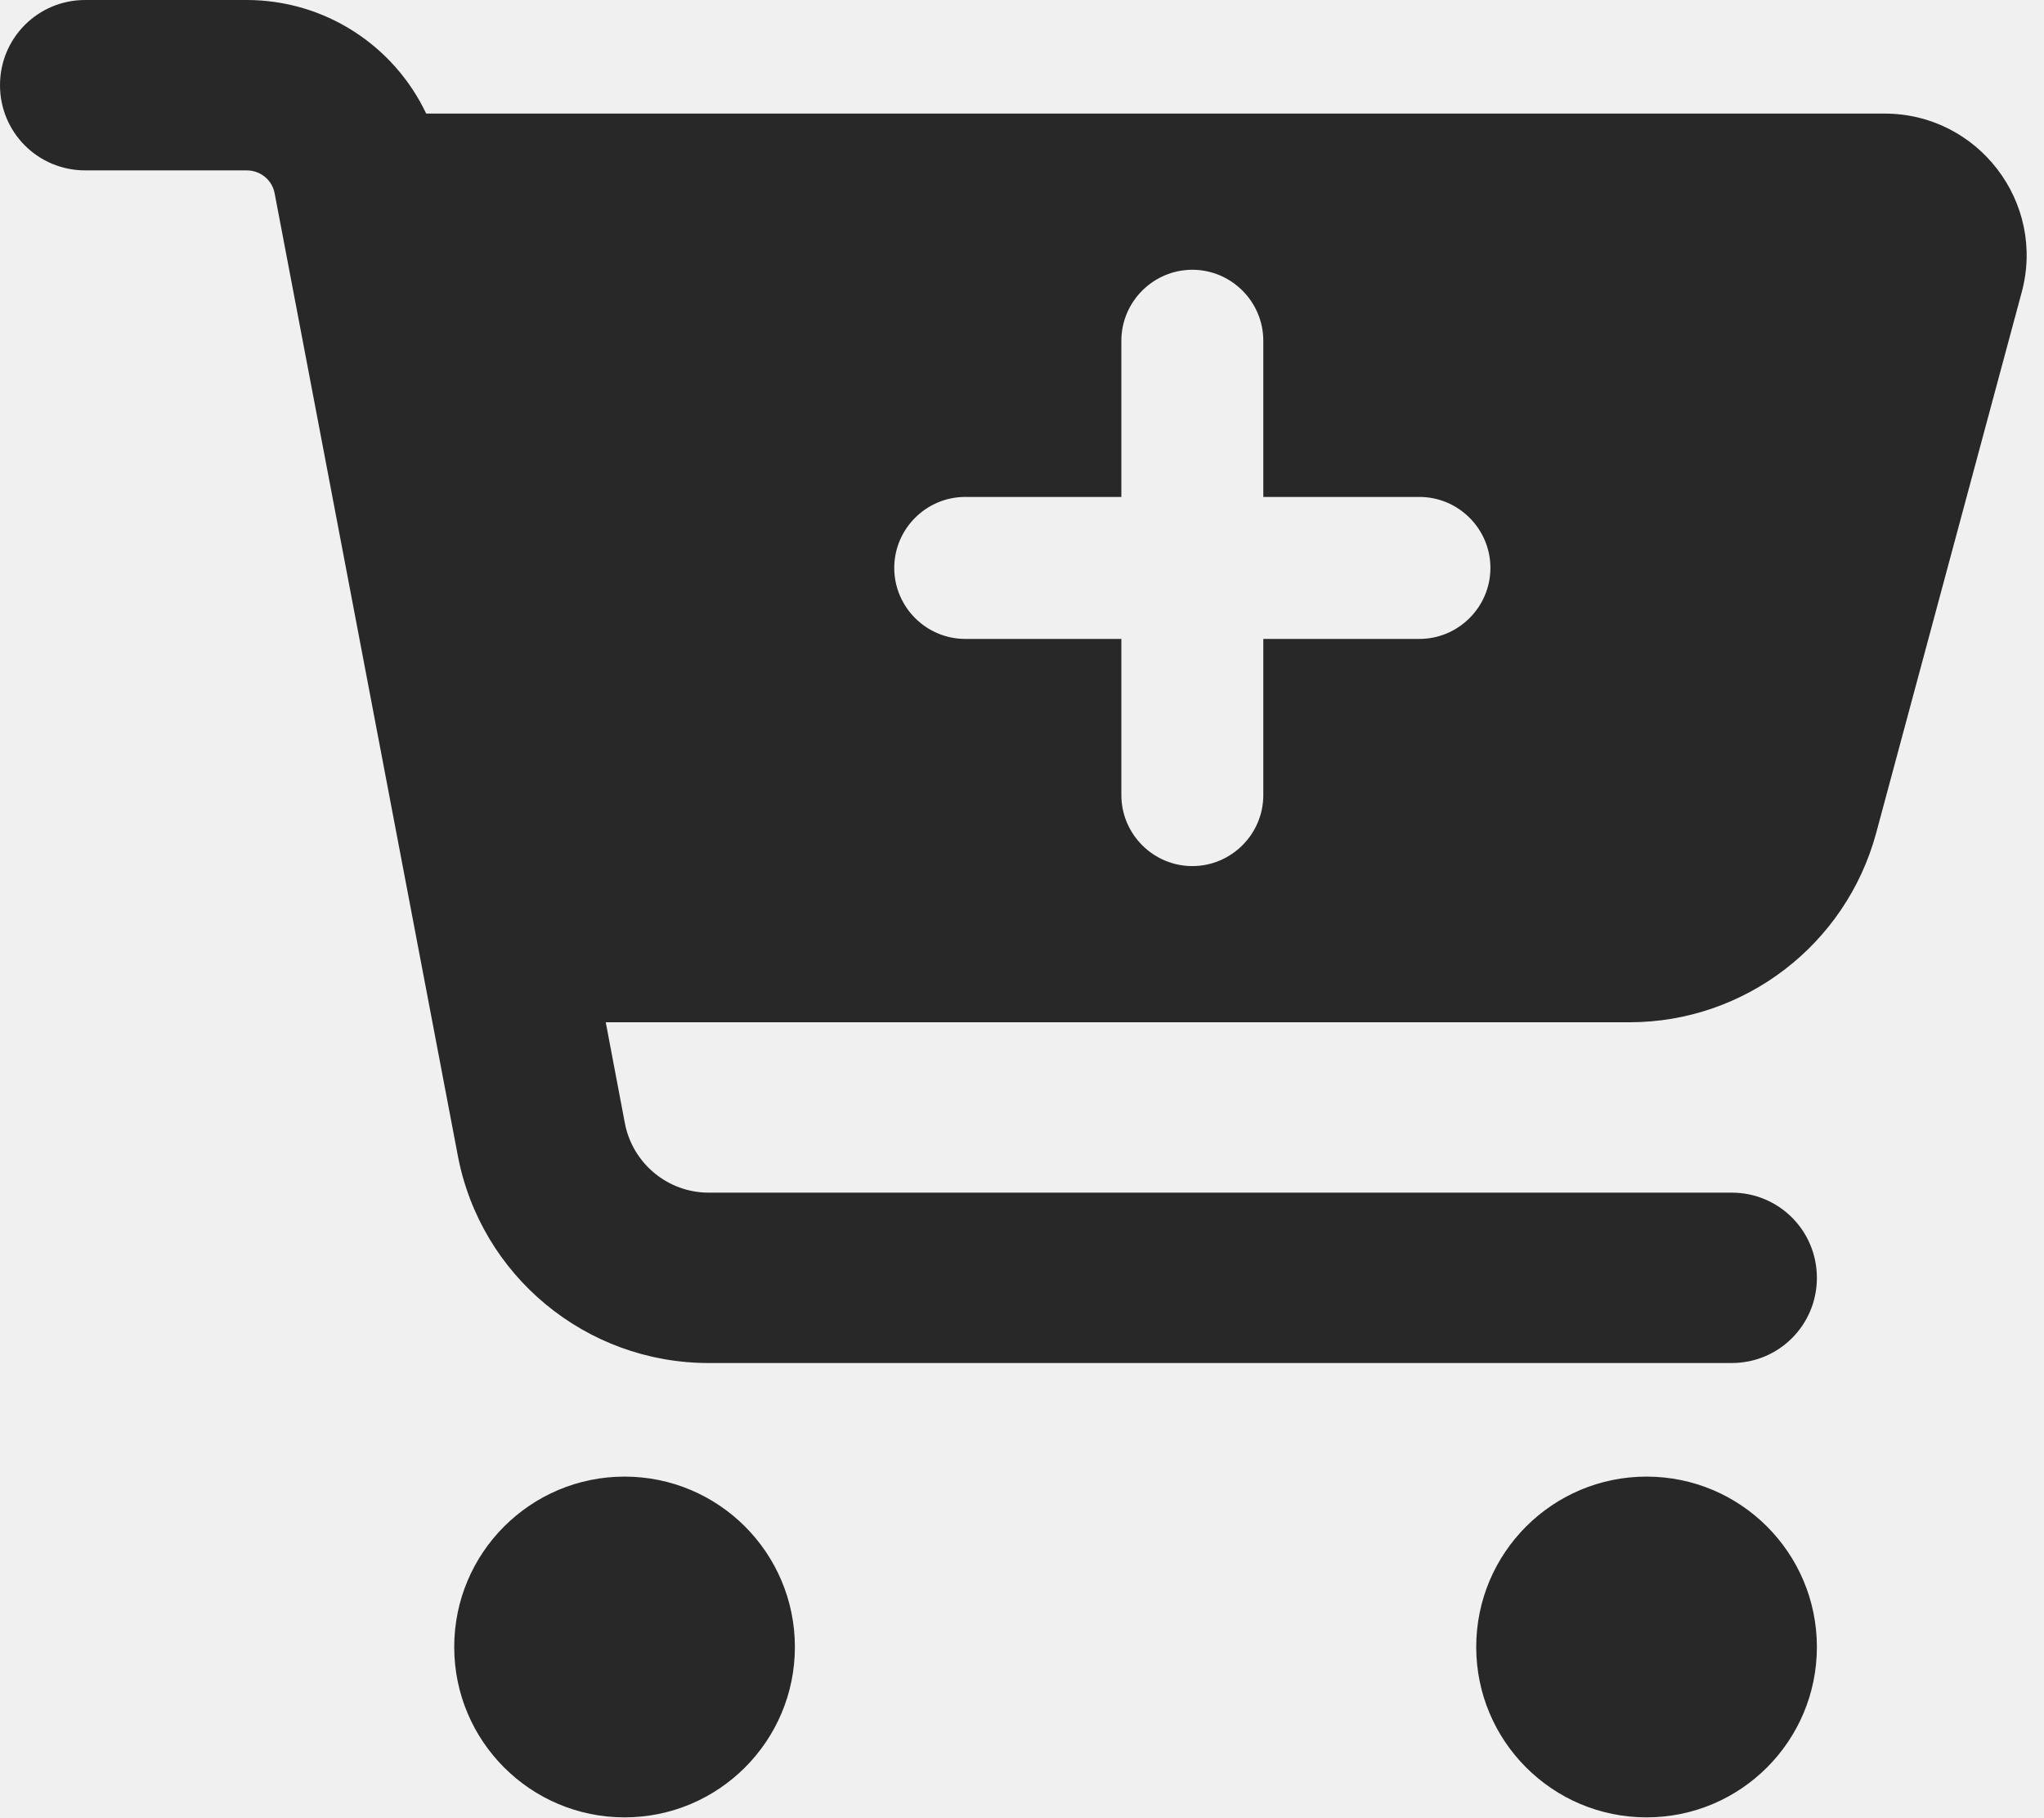
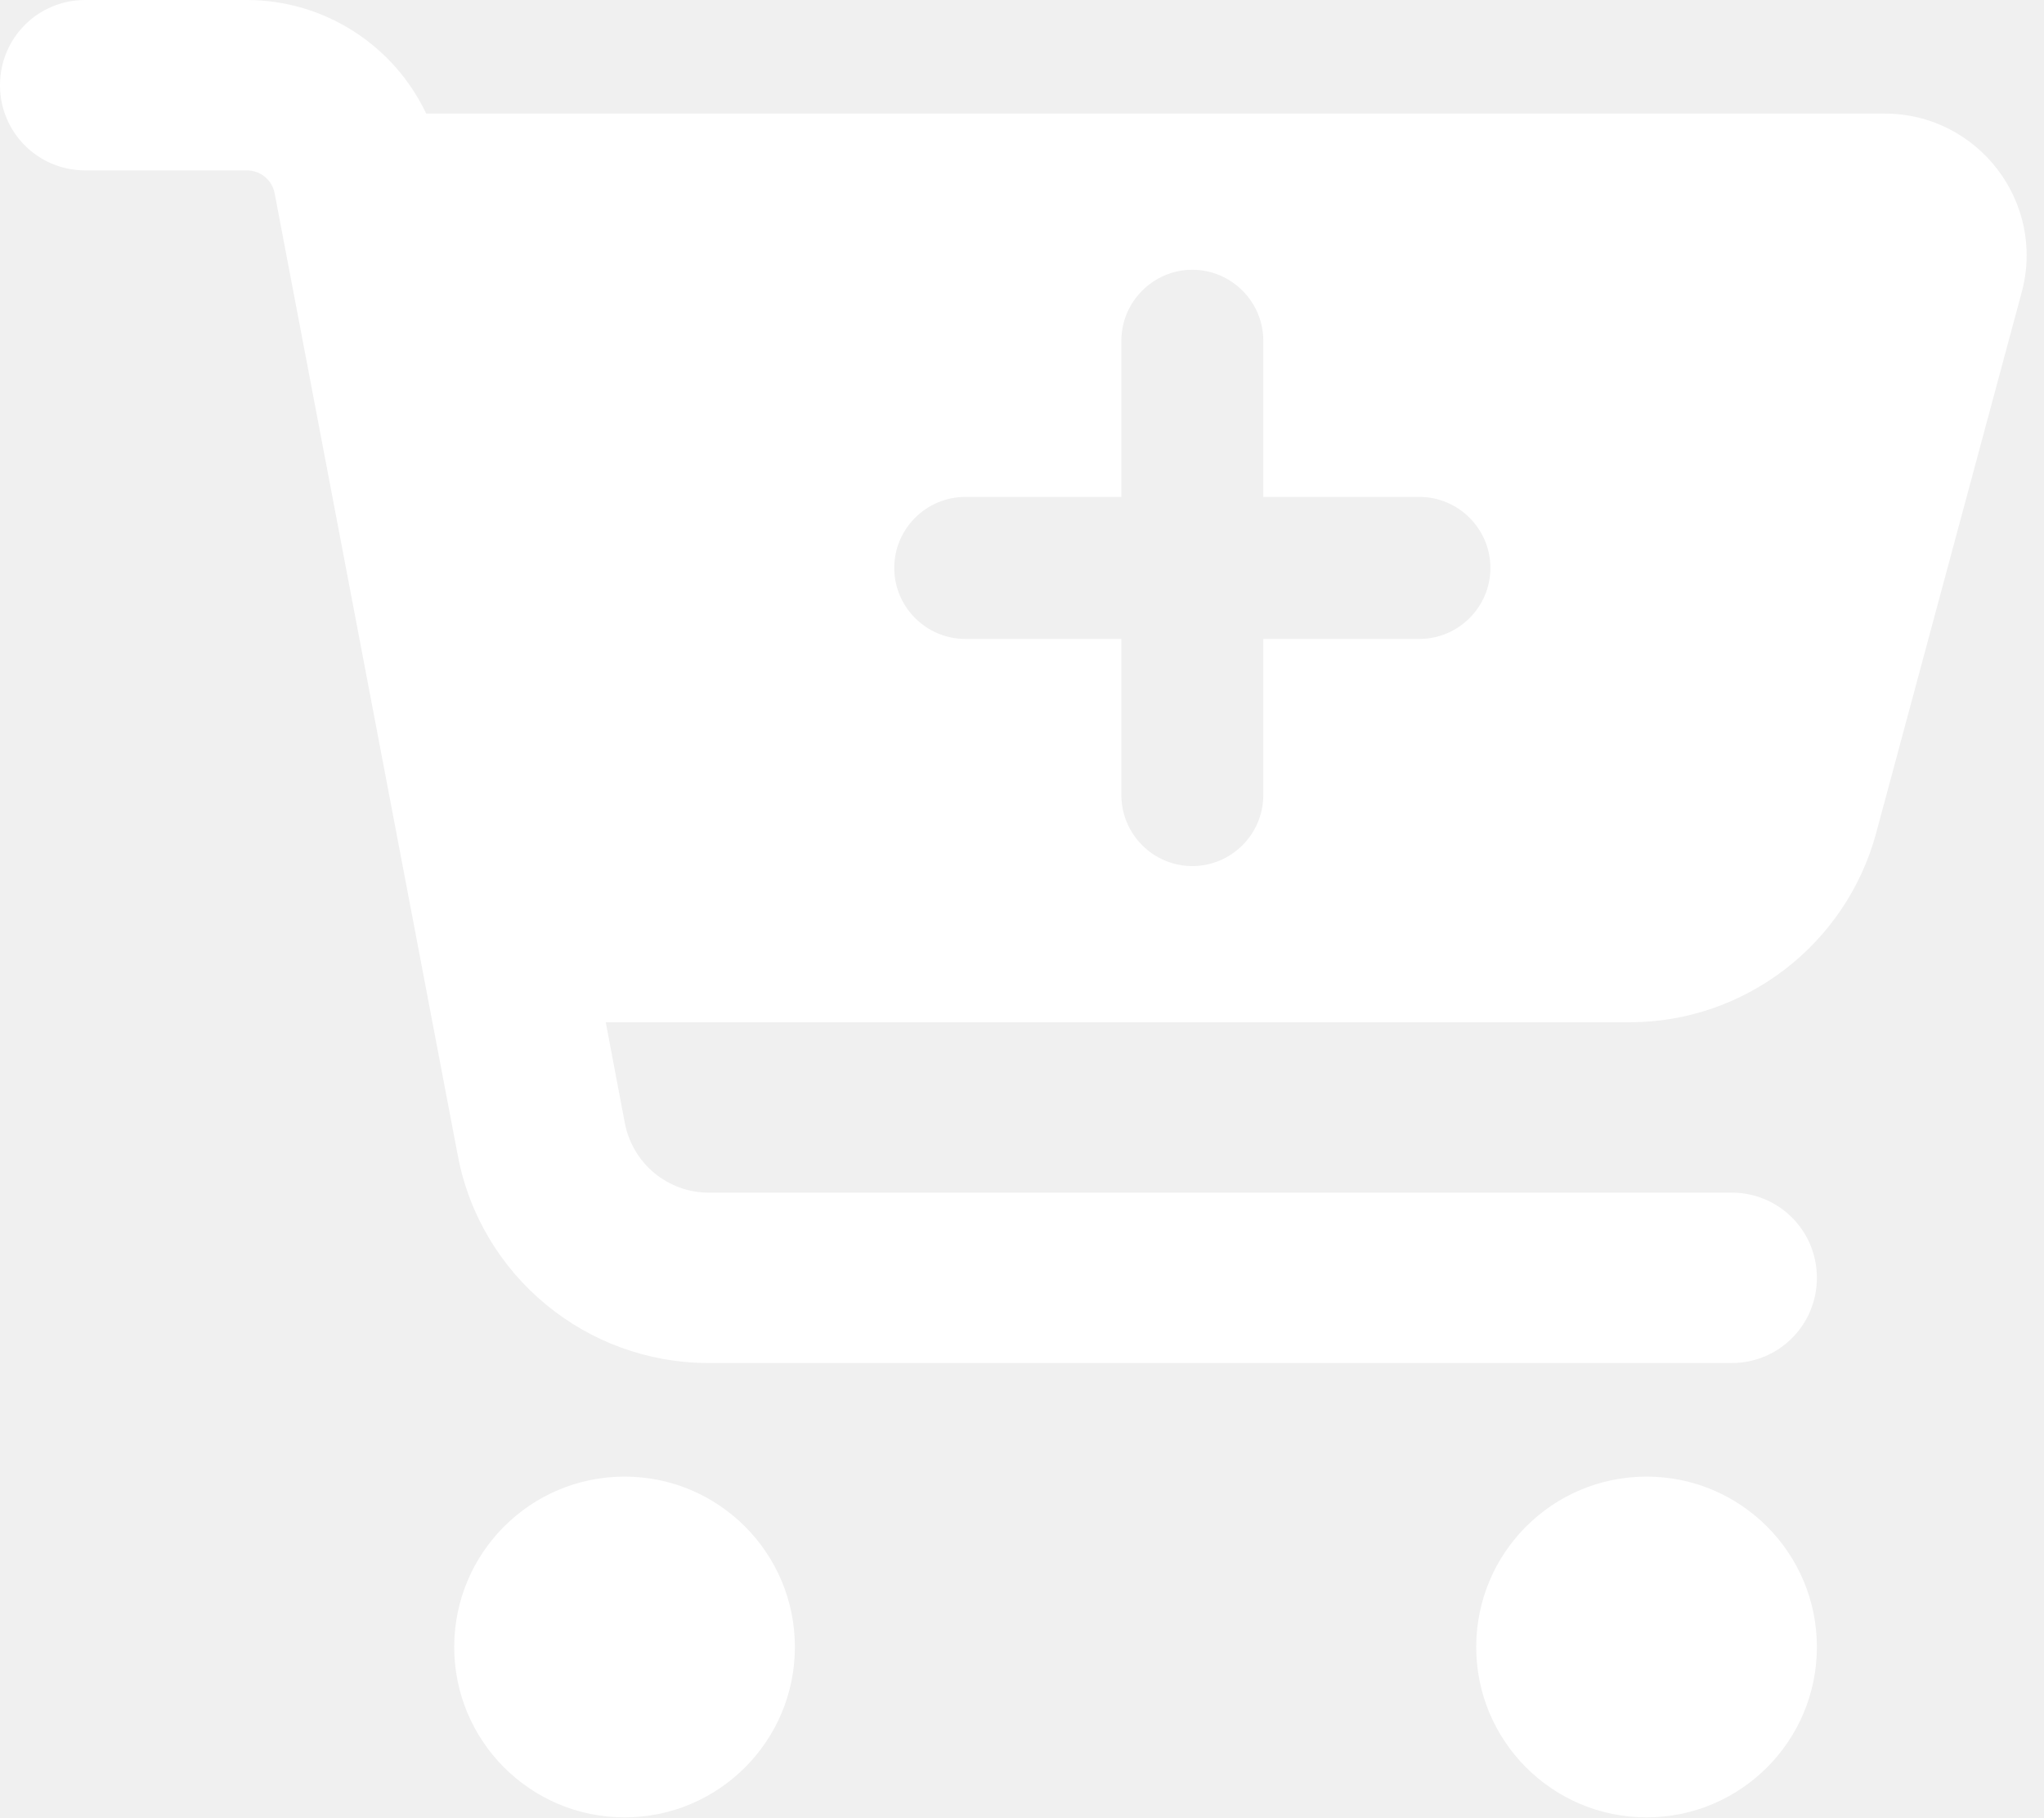
<svg xmlns="http://www.w3.org/2000/svg" viewBox="0 0 576 512">
-   <path fill="#282828" d="M0 24C0 10.7 10.7 0 24 0L69.5 0c22 0 41.5 12.8 50.6 32l411 0c26.3 0 45.5 25 38.6 50.4l-41 152.3c-8.5 31.4-37 53.3-69.5 53.3l-288.5 0 5.4 28.5c2.2 11.3 12.1 19.5 23.6 19.5L488 336c13.3 0 24 10.7 24 24s-10.7 24-24 24l-288.3 0c-34.6 0-64.3-24.6-70.7-58.5L77.4 54.5c-.7-3.8-4-6.5-7.9-6.5L24 48C10.7 48 0 37.3 0 24zM128 464a48 48 0 1 1 96 0 48 48 0 1 1 -96 0zm336-48a48 48 0 1 1 0 96 48 48 0 1 1 0-96zM252 160c0 11 9 20 20 20l44 0 0 44c0 11 9 20 20 20s20-9 20-20l0-44 44 0c11 0 20-9 20-20s-9-20-20-20l-44 0 0-44c0-11-9-20-20-20s-20 9-20 20l0 44-44 0c-11 0-20 9-20 20z" />
+   <path fill="#ffffff" d="M0 24C0 10.7 10.7 0 24 0L69.5 0c22 0 41.5 12.8 50.6 32l411 0c26.3 0 45.5 25 38.6 50.4l-41 152.3c-8.5 31.4-37 53.3-69.5 53.3l-288.5 0 5.4 28.5c2.2 11.3 12.1 19.5 23.6 19.5L488 336c13.3 0 24 10.7 24 24s-10.7 24-24 24l-288.3 0c-34.6 0-64.3-24.6-70.7-58.5L77.4 54.5c-.7-3.8-4-6.5-7.9-6.5L24 48C10.7 48 0 37.3 0 24zM128 464a48 48 0 1 1 96 0 48 48 0 1 1 -96 0zm336-48a48 48 0 1 1 0 96 48 48 0 1 1 0-96zM252 160c0 11 9 20 20 20l44 0 0 44c0 11 9 20 20 20s20-9 20-20l0-44 44 0c11 0 20-9 20-20s-9-20-20-20l-44 0 0-44c0-11-9-20-20-20s-20 9-20 20l0 44-44 0c-11 0-20 9-20 20z" />
</svg>
